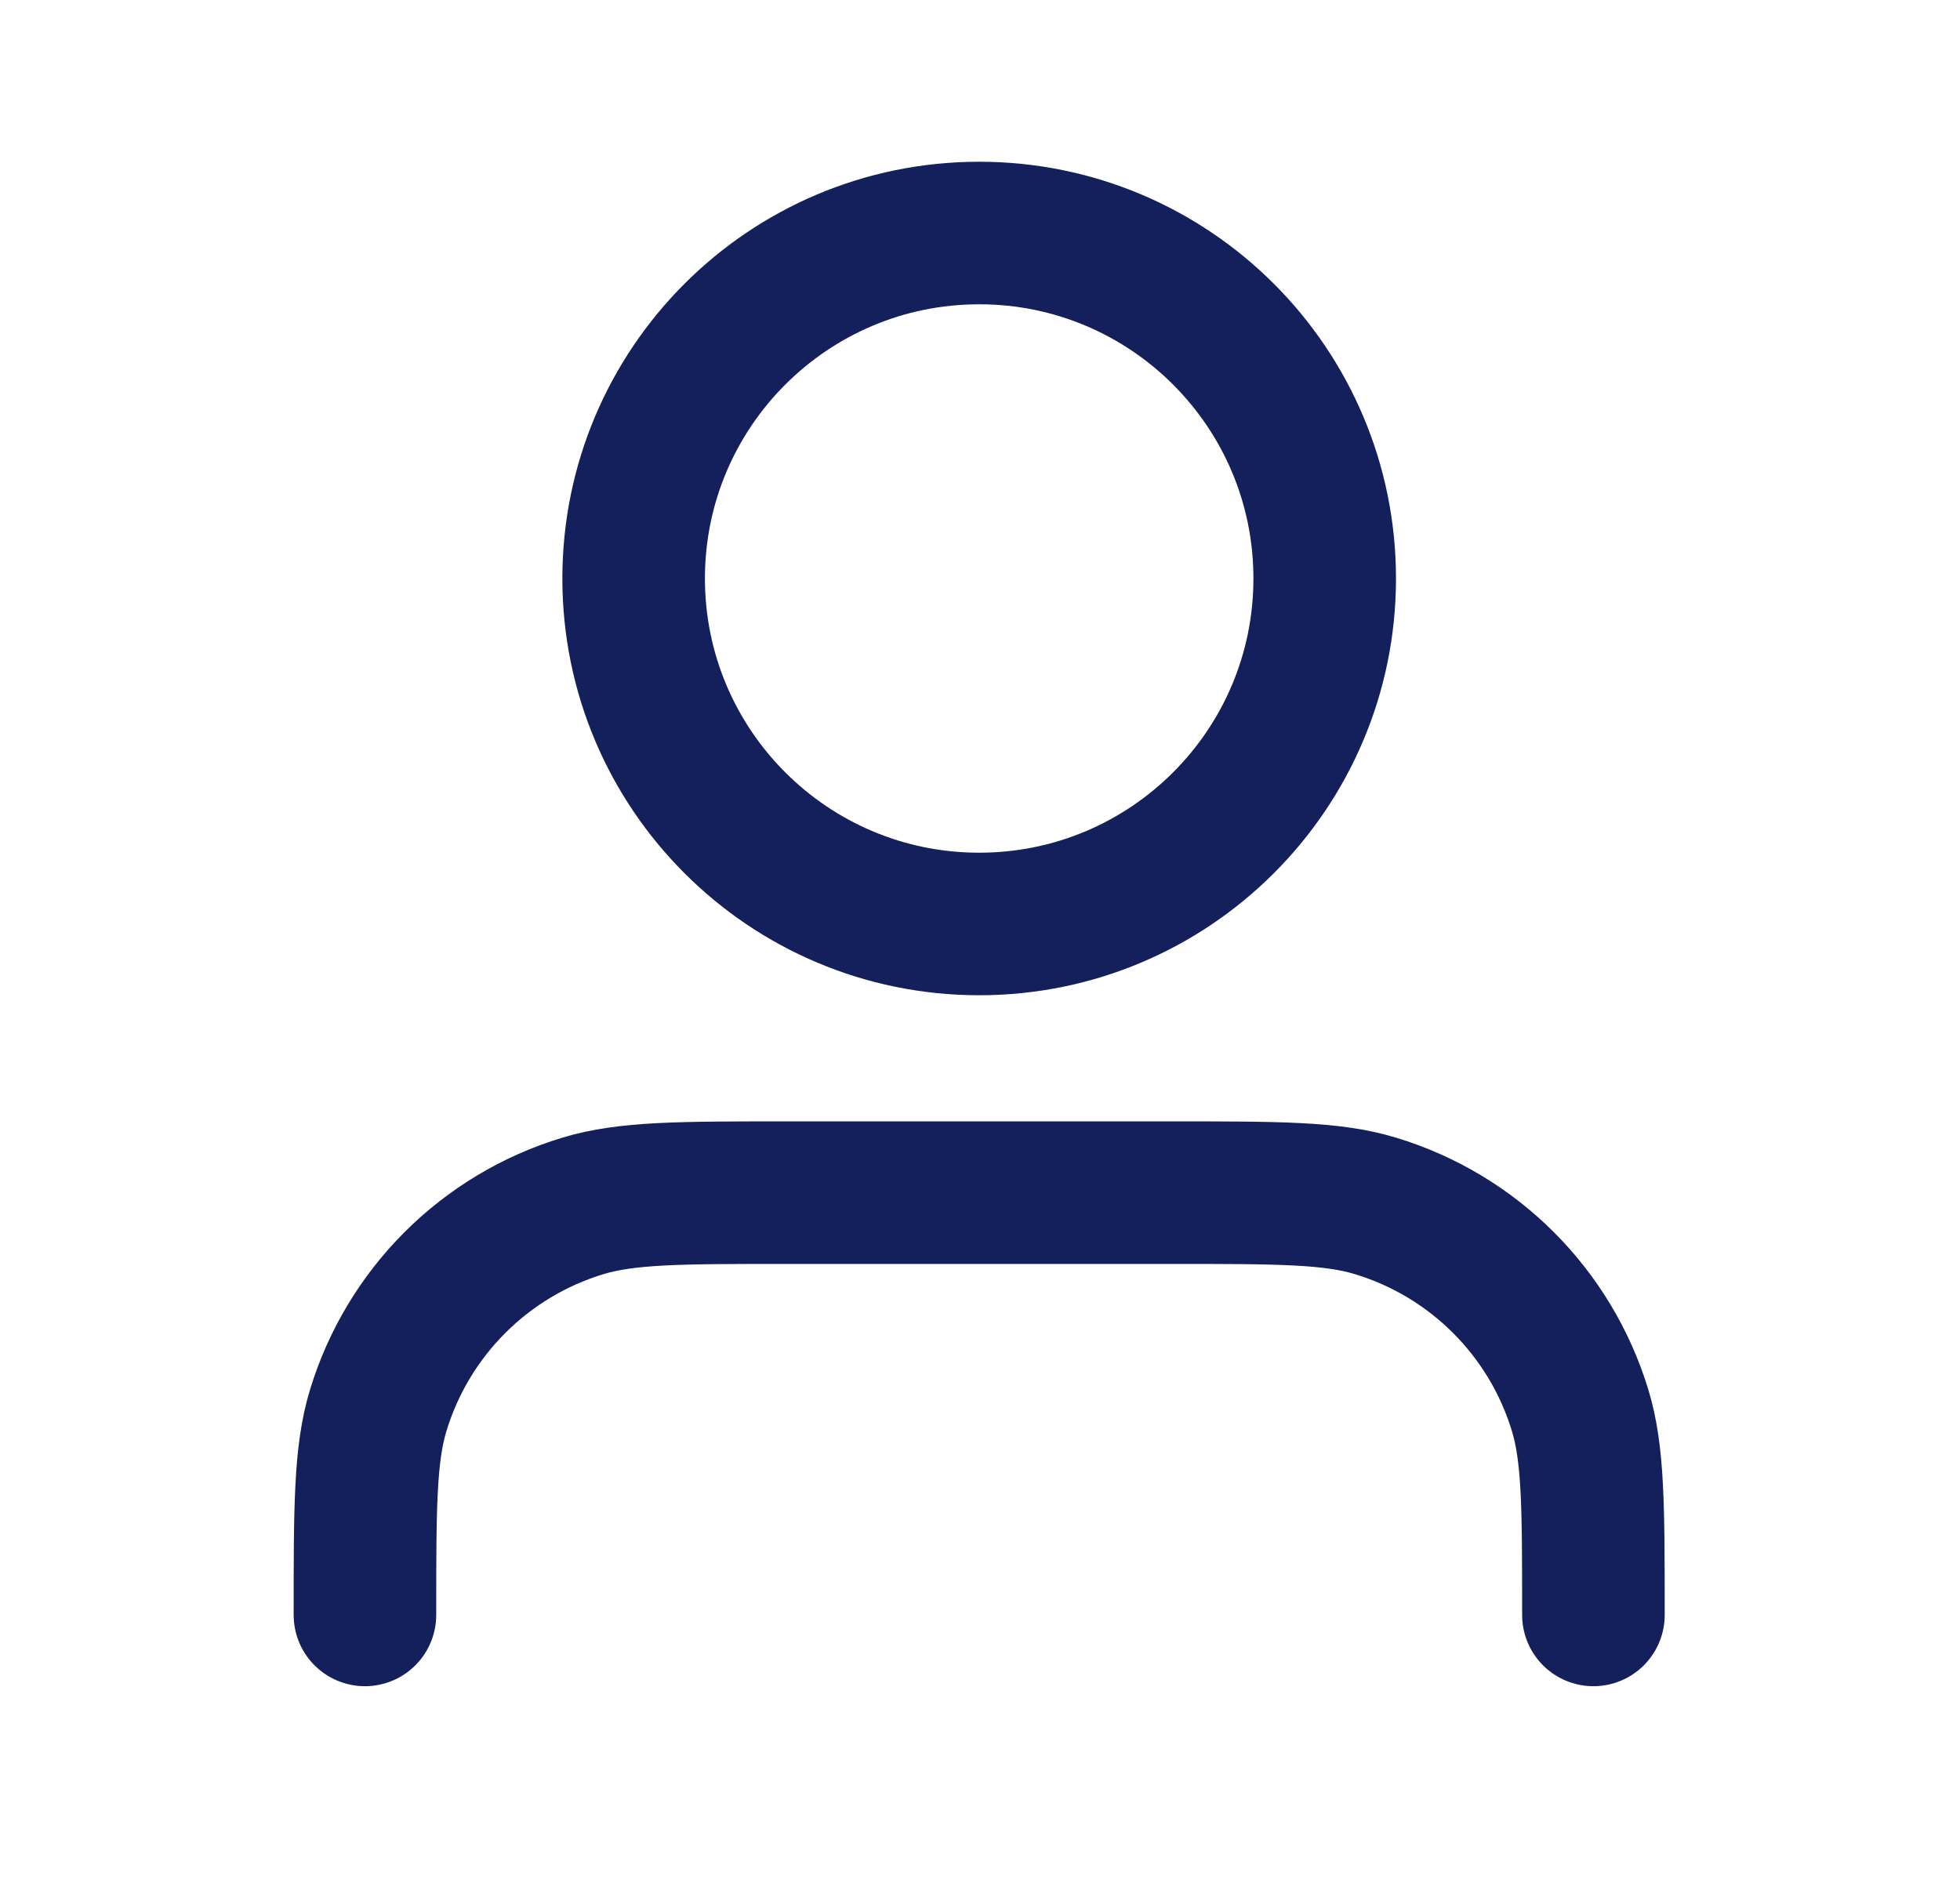
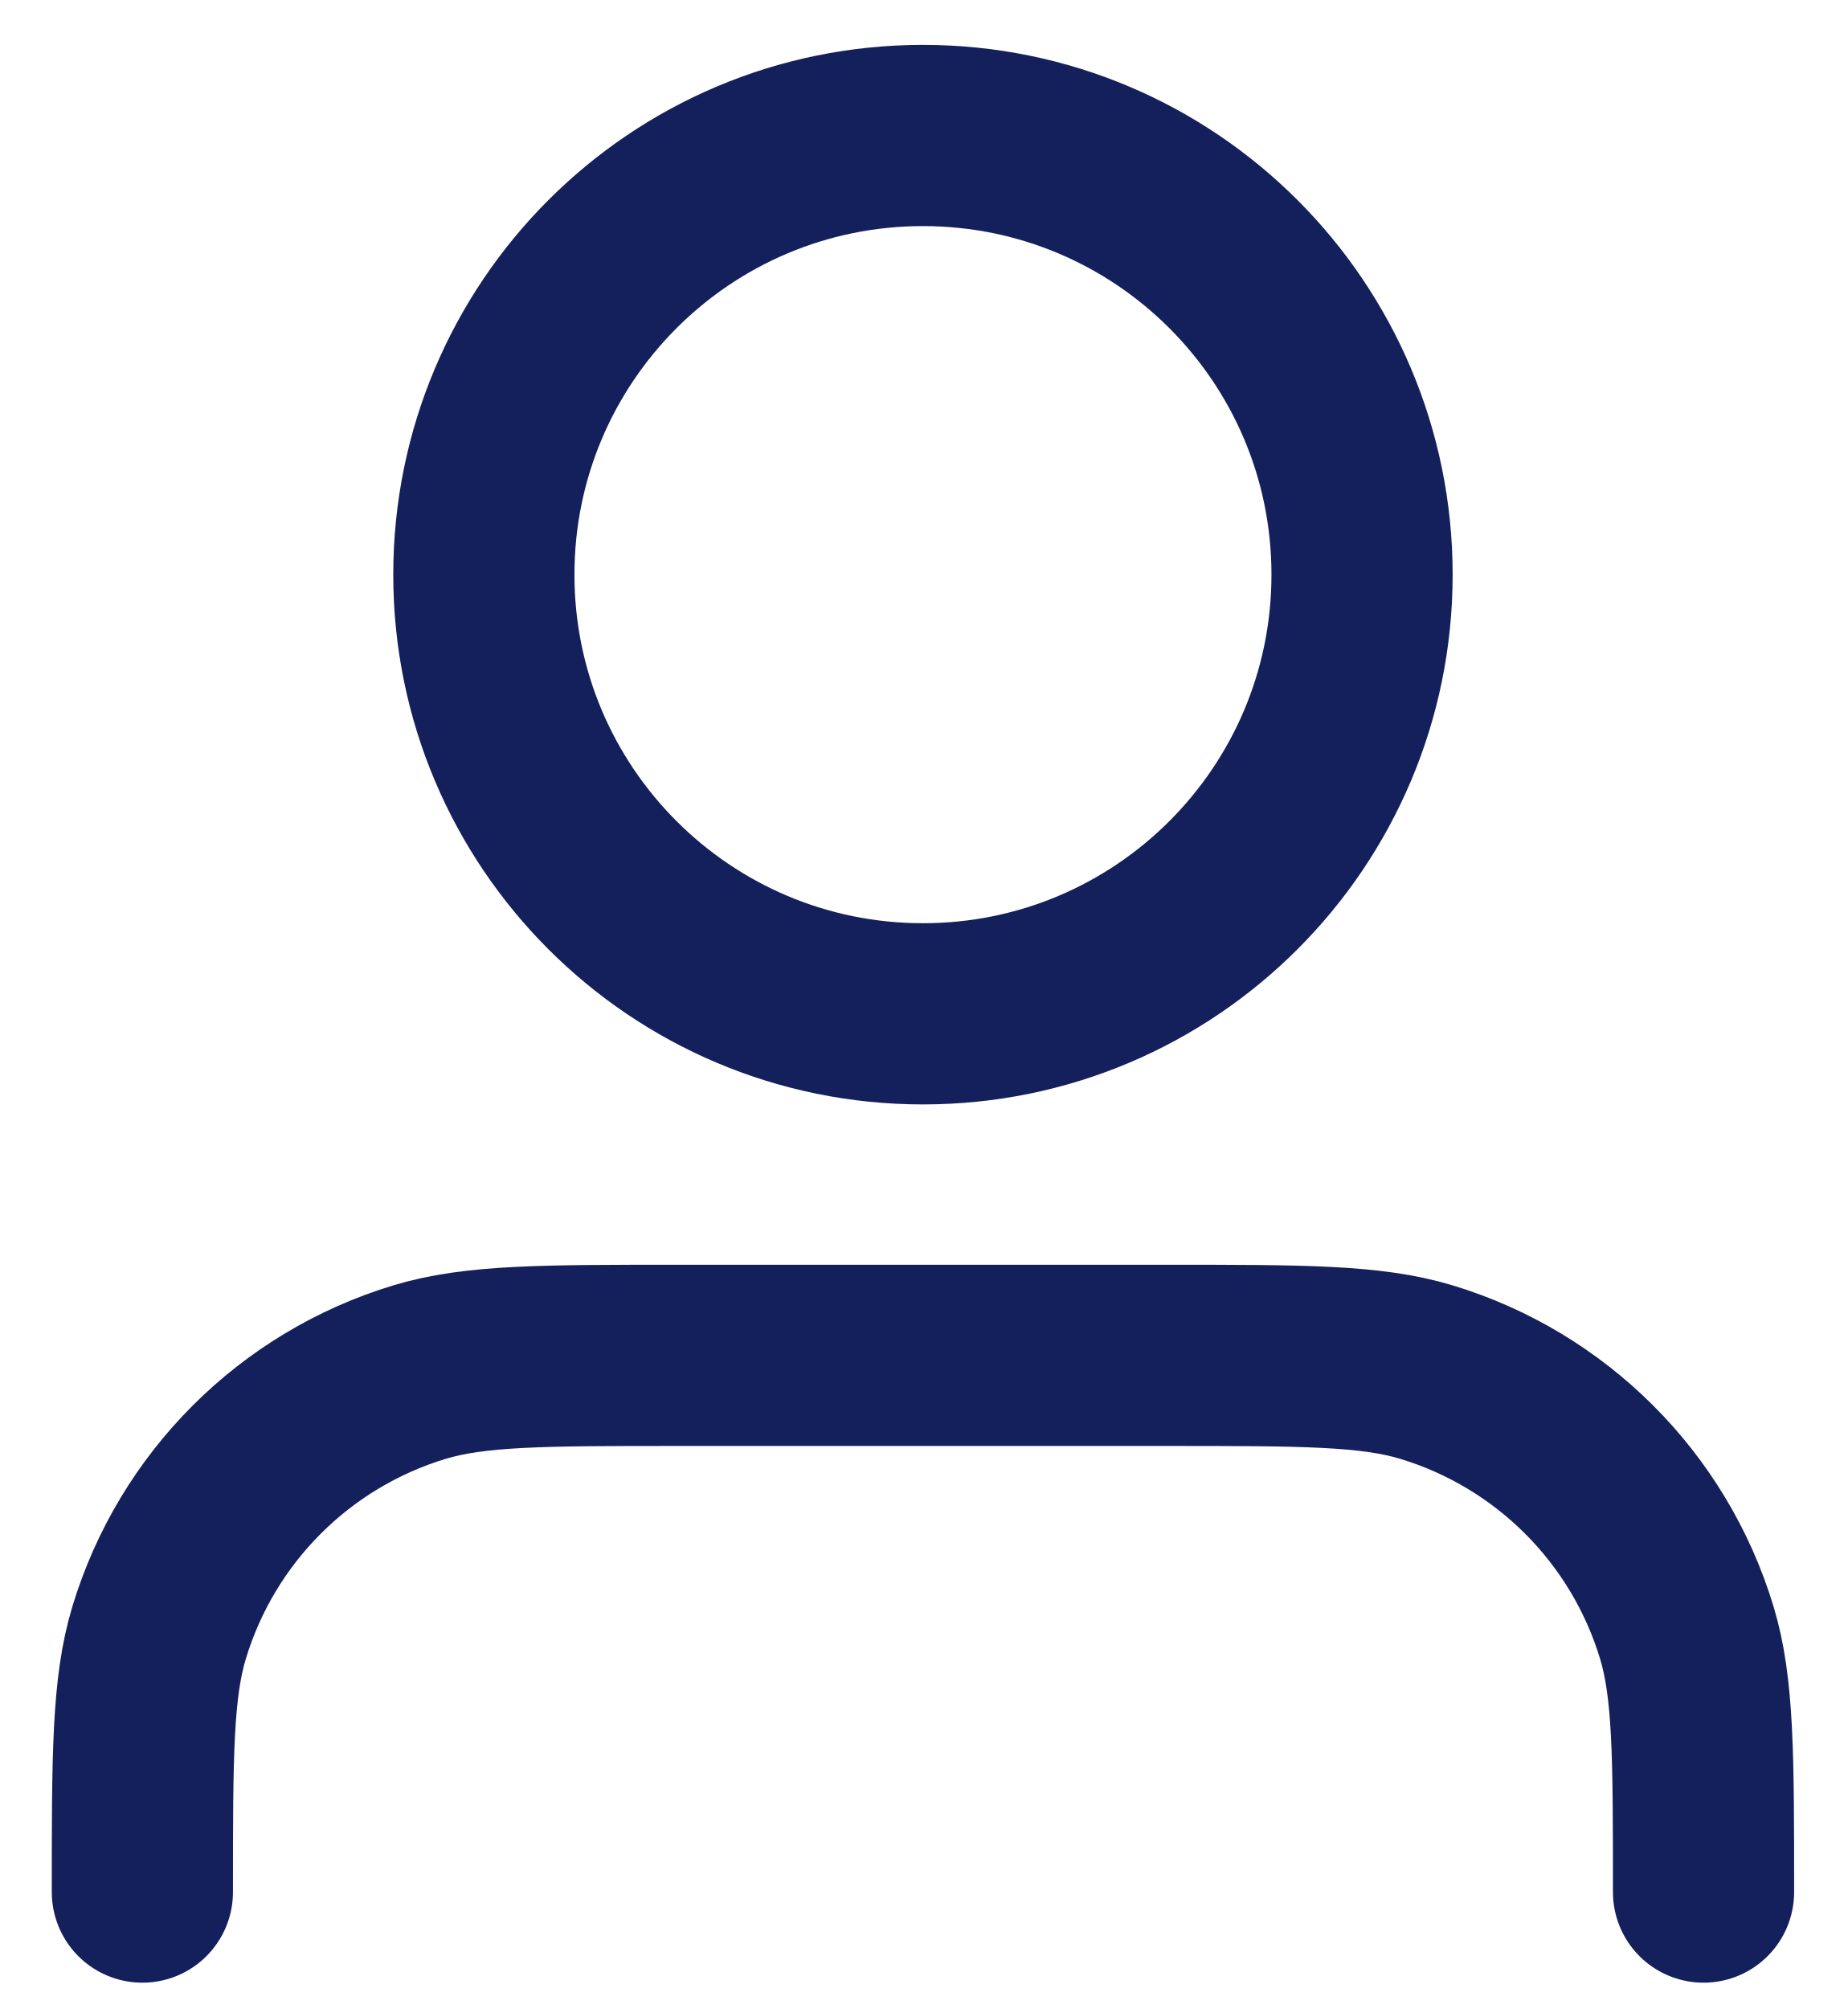
- <svg xmlns="http://www.w3.org/2000/svg" width="31" height="30" viewBox="0 0 31 30" fill="none">
-   <path d="M25.202 25.546C25.202 23.851 25.202 23.003 24.993 22.314C24.522 20.761 23.307 19.546 21.755 19.076C21.065 18.866 20.218 18.866 18.523 18.866H12.451C10.756 18.866 9.909 18.866 9.219 19.076C7.667 19.546 6.452 20.761 5.981 22.314C5.772 23.003 5.772 23.851 5.772 25.546M20.952 9.151C20.952 12.169 18.505 14.616 15.487 14.616C12.469 14.616 10.022 12.169 10.022 9.151C10.022 6.133 12.469 3.686 15.487 3.686C18.505 3.686 20.952 6.133 20.952 9.151Z" stroke="#14205B" stroke-width="2.255" stroke-linecap="round" stroke-linejoin="round" />
+ <svg xmlns="http://www.w3.org/2000/svg" width="23" height="25" viewBox="0 0 23 25" fill="none">
+   <path d="M21.202 23.545C21.202 21.851 21.202 21.003 20.993 20.314C20.522 18.761 19.307 17.546 17.755 17.075C17.065 16.866 16.218 16.866 14.523 16.866H8.451C6.756 16.866 5.909 16.866 5.219 17.075C3.667 17.546 2.452 18.761 1.981 20.314C1.772 21.003 1.772 21.851 1.772 23.545M16.952 7.151C16.952 10.169 14.505 12.616 11.487 12.616C8.469 12.616 6.022 10.169 6.022 7.151C6.022 4.133 8.469 1.686 11.487 1.686C14.505 1.686 16.952 4.133 16.952 7.151Z" stroke="#14205B" stroke-width="2.255" stroke-linecap="round" stroke-linejoin="round" />
</svg>
